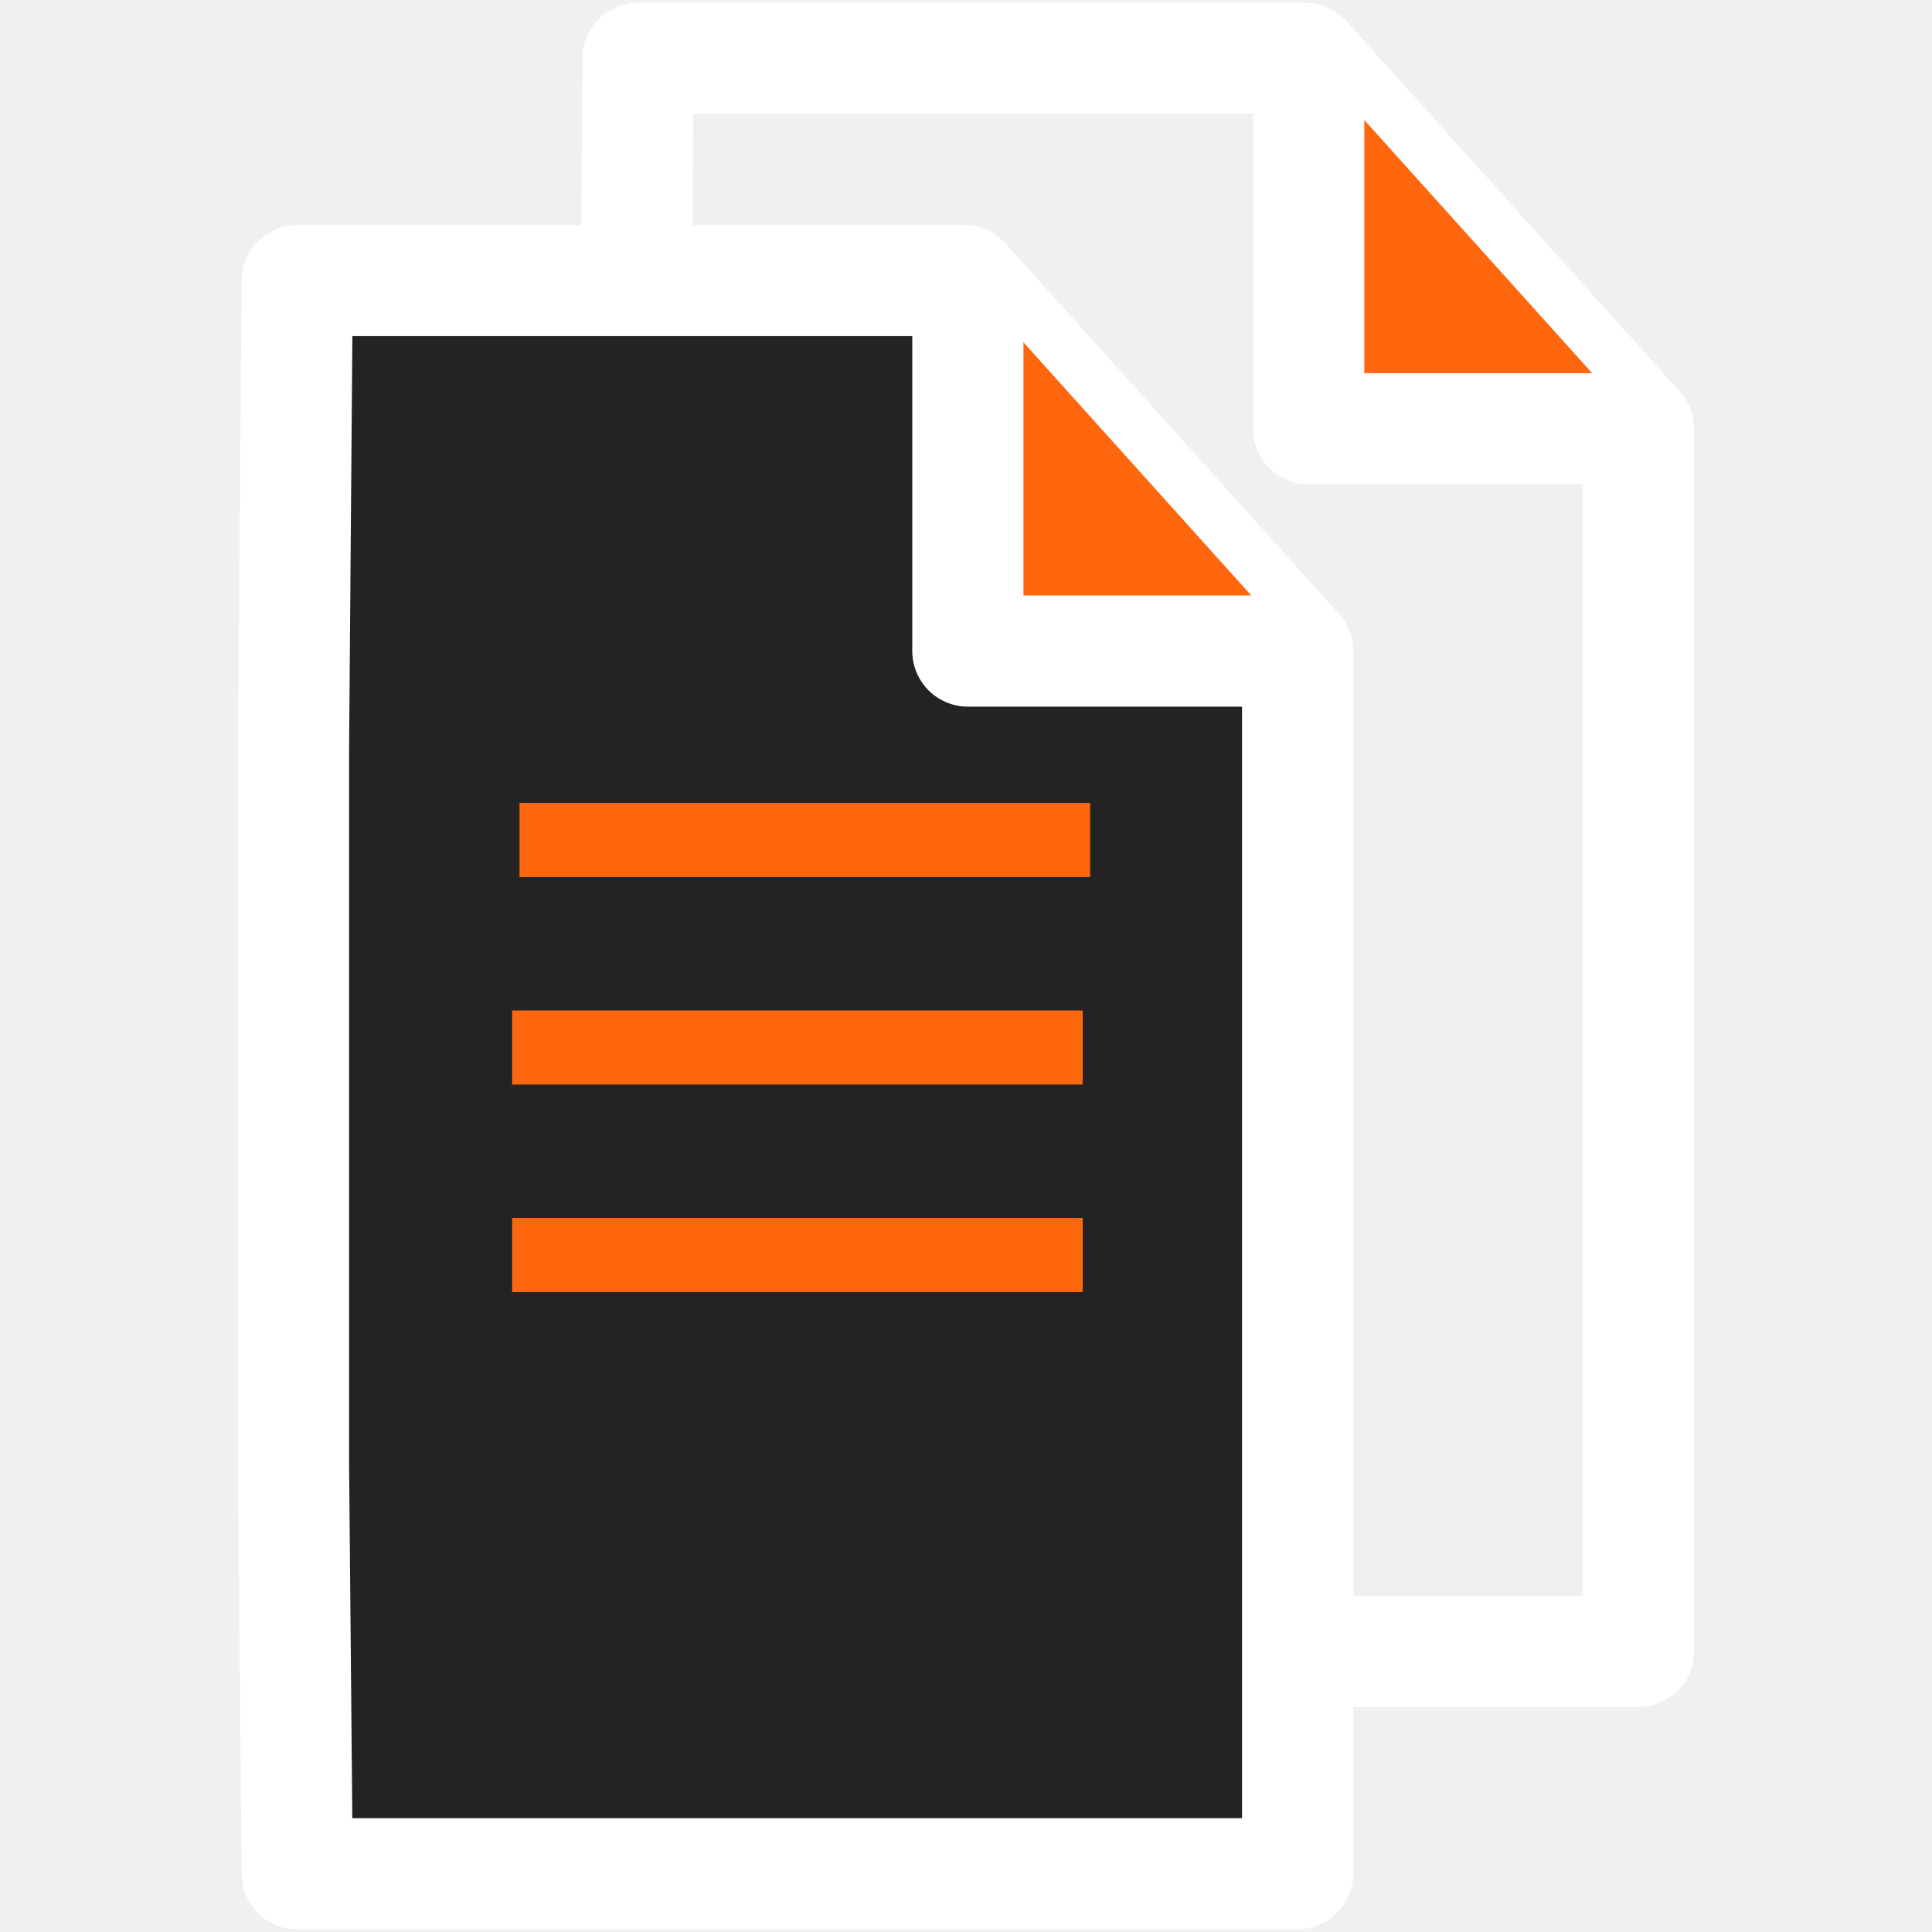
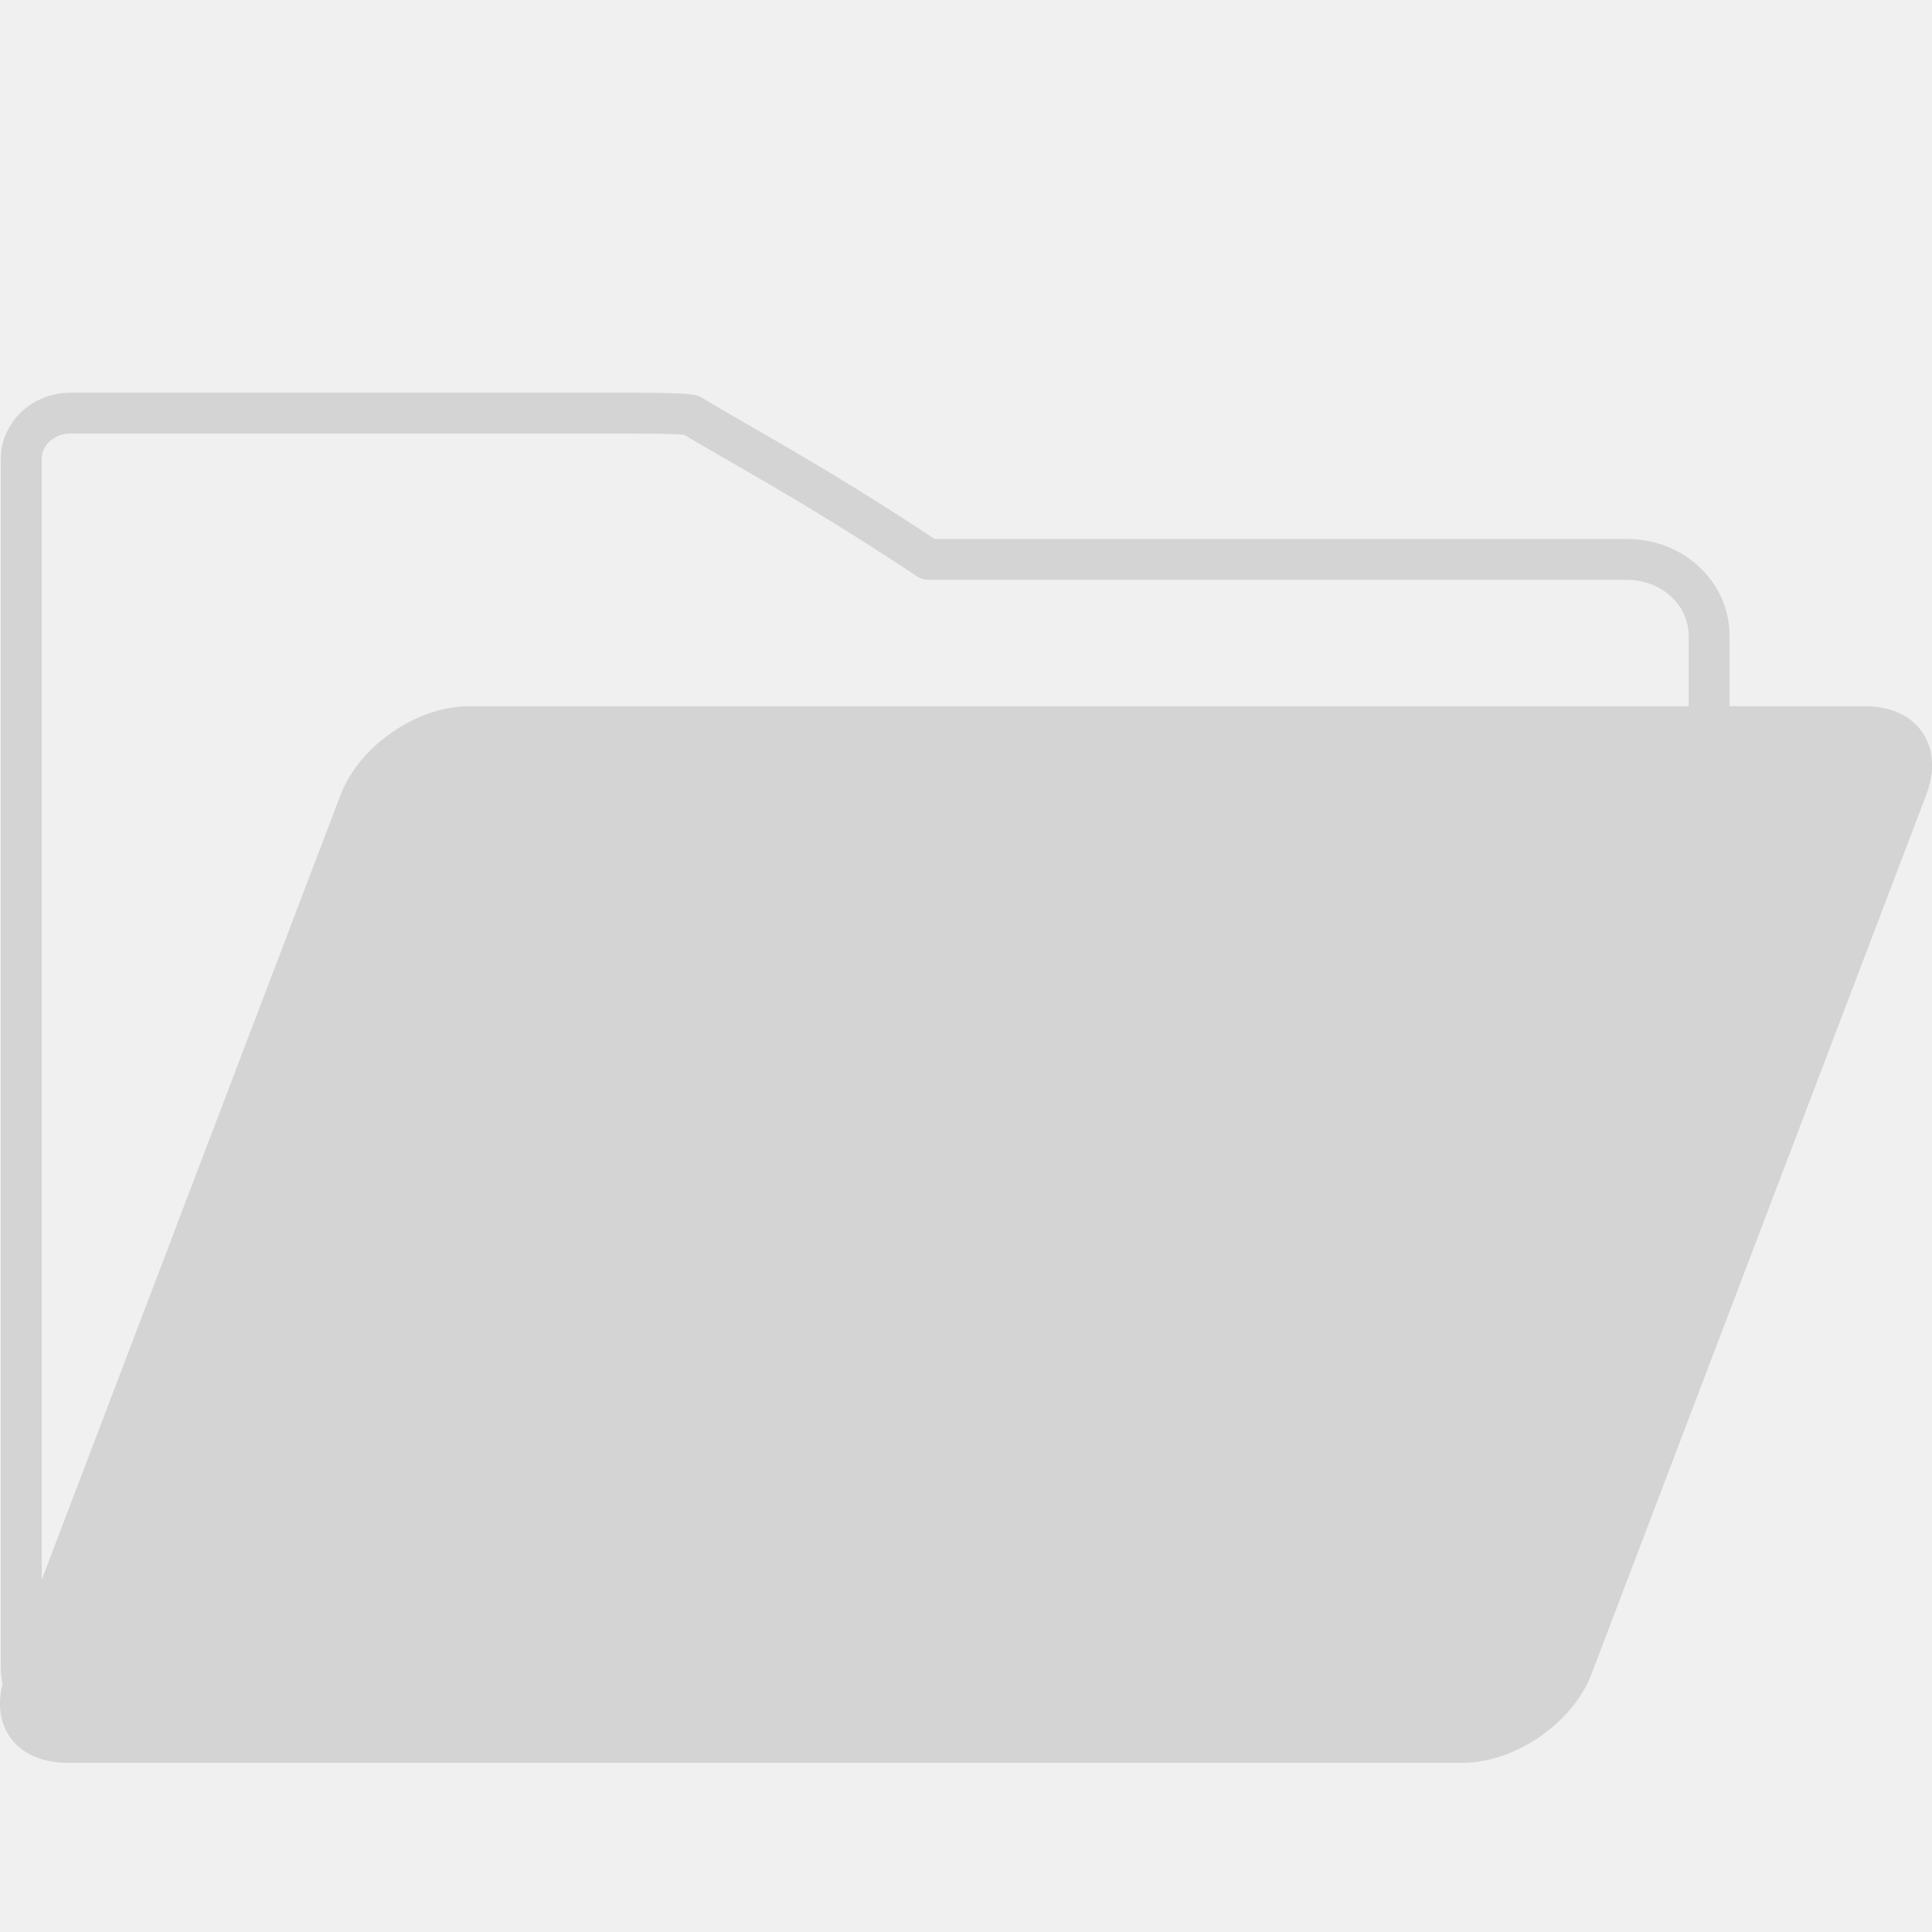
- <svg xmlns="http://www.w3.org/2000/svg" version="1.1" id="svg4160" x="0px" y="0px" viewBox="0 0 64 64" xml:space="preserve" width="64" height="64">
-   <defs id="defs16" />
-   <style type="text/css" id="style2">
- 	.st0{fill:none;stroke:#FFFFFF;stroke-width:3;stroke-linejoin:round;}
- 	.st1{fill-rule:evenodd;clip-rule:evenodd;fill:#ff670f;stroke:#FFFFFF;stroke-width:3;stroke-linejoin:round;}
- 	.st2{fill-rule:evenodd;clip-rule:evenodd;fill:#232323;stroke:#FFFFFF;stroke-width:3;stroke-linejoin:round;}
- 	.st3{fill:none;stroke:#ff670f;stroke-width:2;stroke-linejoin:round;}
- </style>
-   <g id="layer10" transform="translate(-3.532845,5.463643)">
-     <g id="g33" transform="matrix(1.227366,0,0,1.227366,-13.86862,-18.87617)">
-       <path id="path6010" class="st0" d="m 31.3,25.1 0.1,-12.6 h 18 l 9,10 v 33 h -27 l -0.1,-9" style="fill:none;stroke:#ffffff;stroke-width:3;stroke-linejoin:round" />
-       <path id="path6012" class="st1" d="m 49.5,12.5 v 10 h 9" style="clip-rule:evenodd;fill:#ff670f;fill-rule:evenodd;stroke:#ffffff;stroke-width:3;stroke-linejoin:round" />
-       <path id="path6010-6" class="st2" d="m 22.1,31.1 0.1,-12.6 h 18 l 9,10 v 33 h -27 l -0.1,-11 z" style="clip-rule:evenodd;fill:#232323;fill-rule:evenodd;stroke:#ffffff;stroke-width:3;stroke-linejoin:round" />
-       <path id="path6012-9" class="st1" d="m 40.3,18.5 v 10 h 9" style="clip-rule:evenodd;fill:#ff670f;fill-rule:evenodd;stroke:#ffffff;stroke-width:3;stroke-linejoin:round" />
-       <path id="path4253" class="st3" d="M 28.2,33.6 H 43.6" style="fill:none;stroke:#ff670f;stroke-width:2;stroke-linejoin:round" />
-       <path id="path4253-0" class="st3" d="M 28,39.2 H 43.4" style="fill:none;stroke:#ff670f;stroke-width:2;stroke-linejoin:round" />
-       <path id="path4253-7" class="st3" d="M 28,44.8 H 43.4" style="fill:none;stroke:#ff670f;stroke-width:2;stroke-linejoin:round" />
-     </g>
+ <svg xmlns="http://www.w3.org/2000/svg" width="64" height="64" viewBox="0 0 64 64" version="1.1" id="SVGRoot">
+   <defs id="defs815" />
+   <g id="layer1" transform="translate(0,-192)">
+     <rect style="display:inline;fill:#d4d4d4;fill-opacity:1;fill-rule:nonzero;stroke:#d4d4d4;stroke-width:0.132;stroke-miterlimit:4;stroke-dasharray:none;stroke-opacity:1" id="rect1382" width="52.395" height="37.318" x="94.475" y="230.544" ry="3.079" transform="matrix(1,0,-0.3558215,0.9345539,0,0)" />
+     <path style="fill:none;fill-opacity:1;fill-rule:nonzero;stroke:#d4d4d4;stroke-width:1.355;stroke-linejoin:round;stroke-miterlimit:4;stroke-dasharray:none;stroke-opacity:1" d="m 2.335,205.685 c -0.903,0 -1.631,0.677 -1.631,1.519 v 40.065 c 0,0.841 0.727,1.518 1.631,1.518 H 21.05 c 0.903,0 1.631,-0.677 1.631,-1.518 v -25.539 c 0.077,0.006 0.154,0.01 0.233,0.01 h 30.985 c 1.506,0 2.718,-1.129 2.718,-2.531 v -6.147 c 0,-1.402 -1.212,-2.531 -2.718,-2.531 H 30.757 c -4.023,-2.666 -6.368,-3.857 -7.843,-4.773 0,0 -0.106,-0.072 -1.864,-0.072 z" id="rect1407" />
  </g>
</svg>
